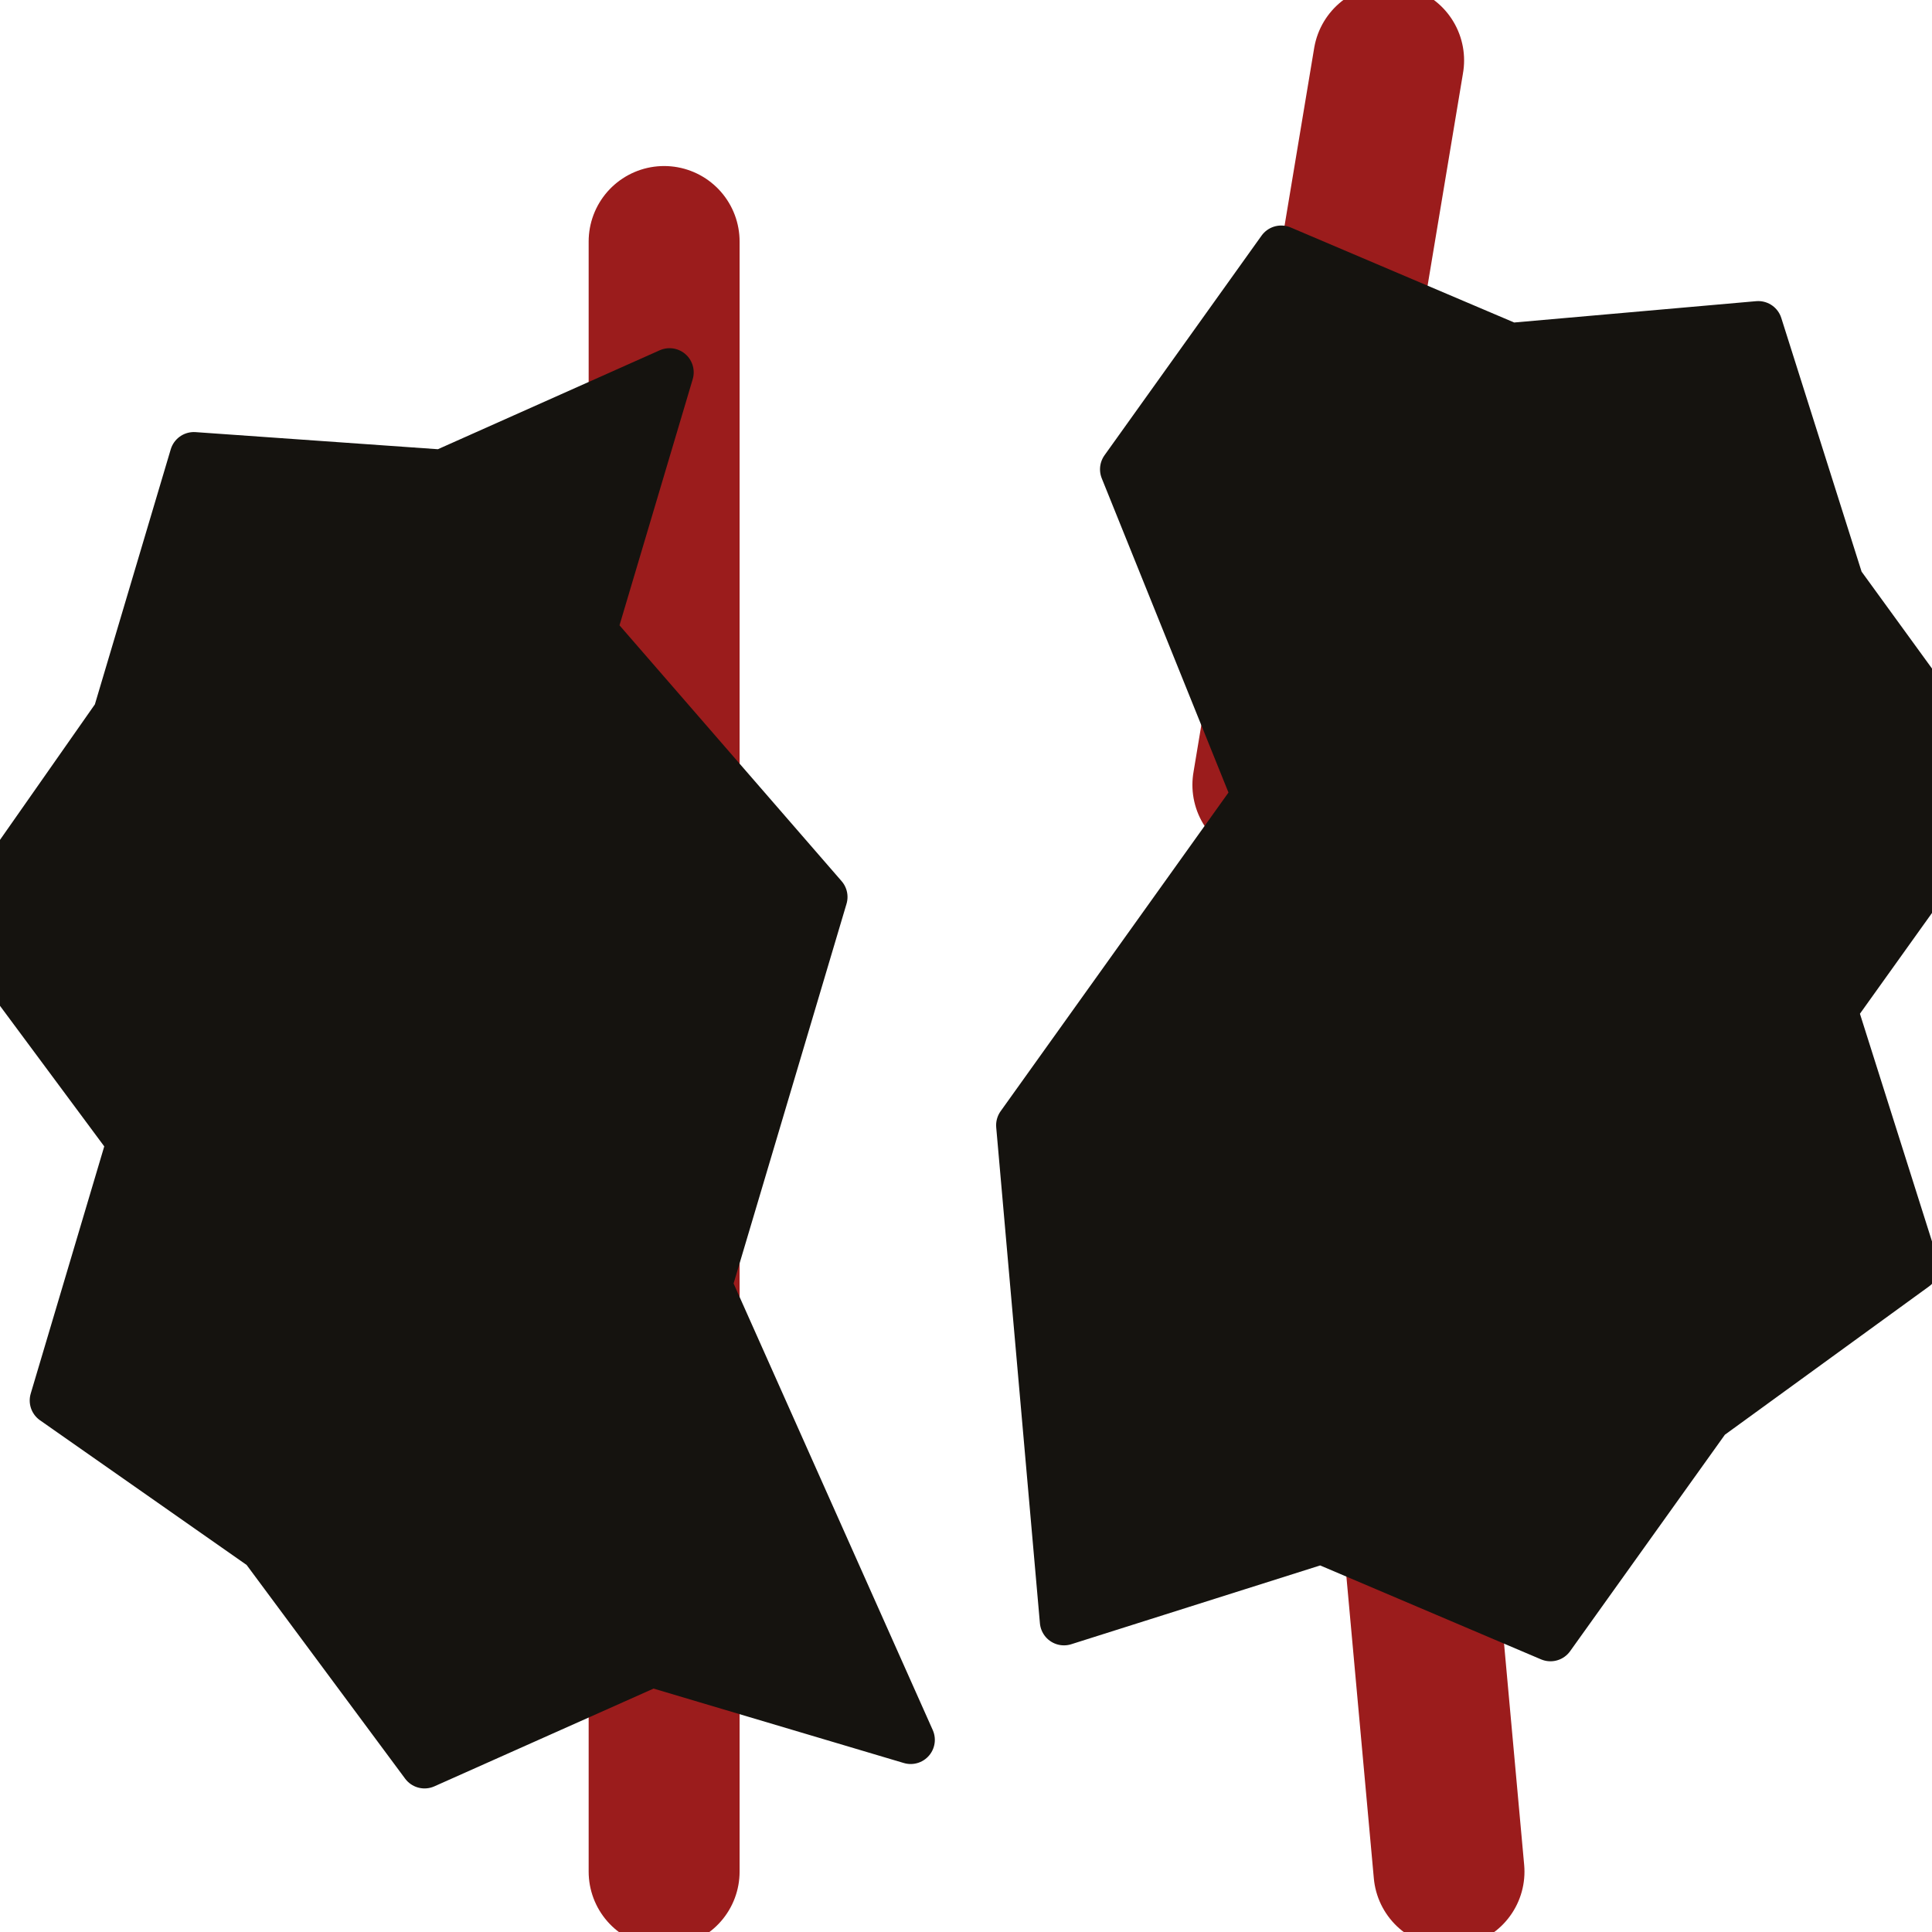
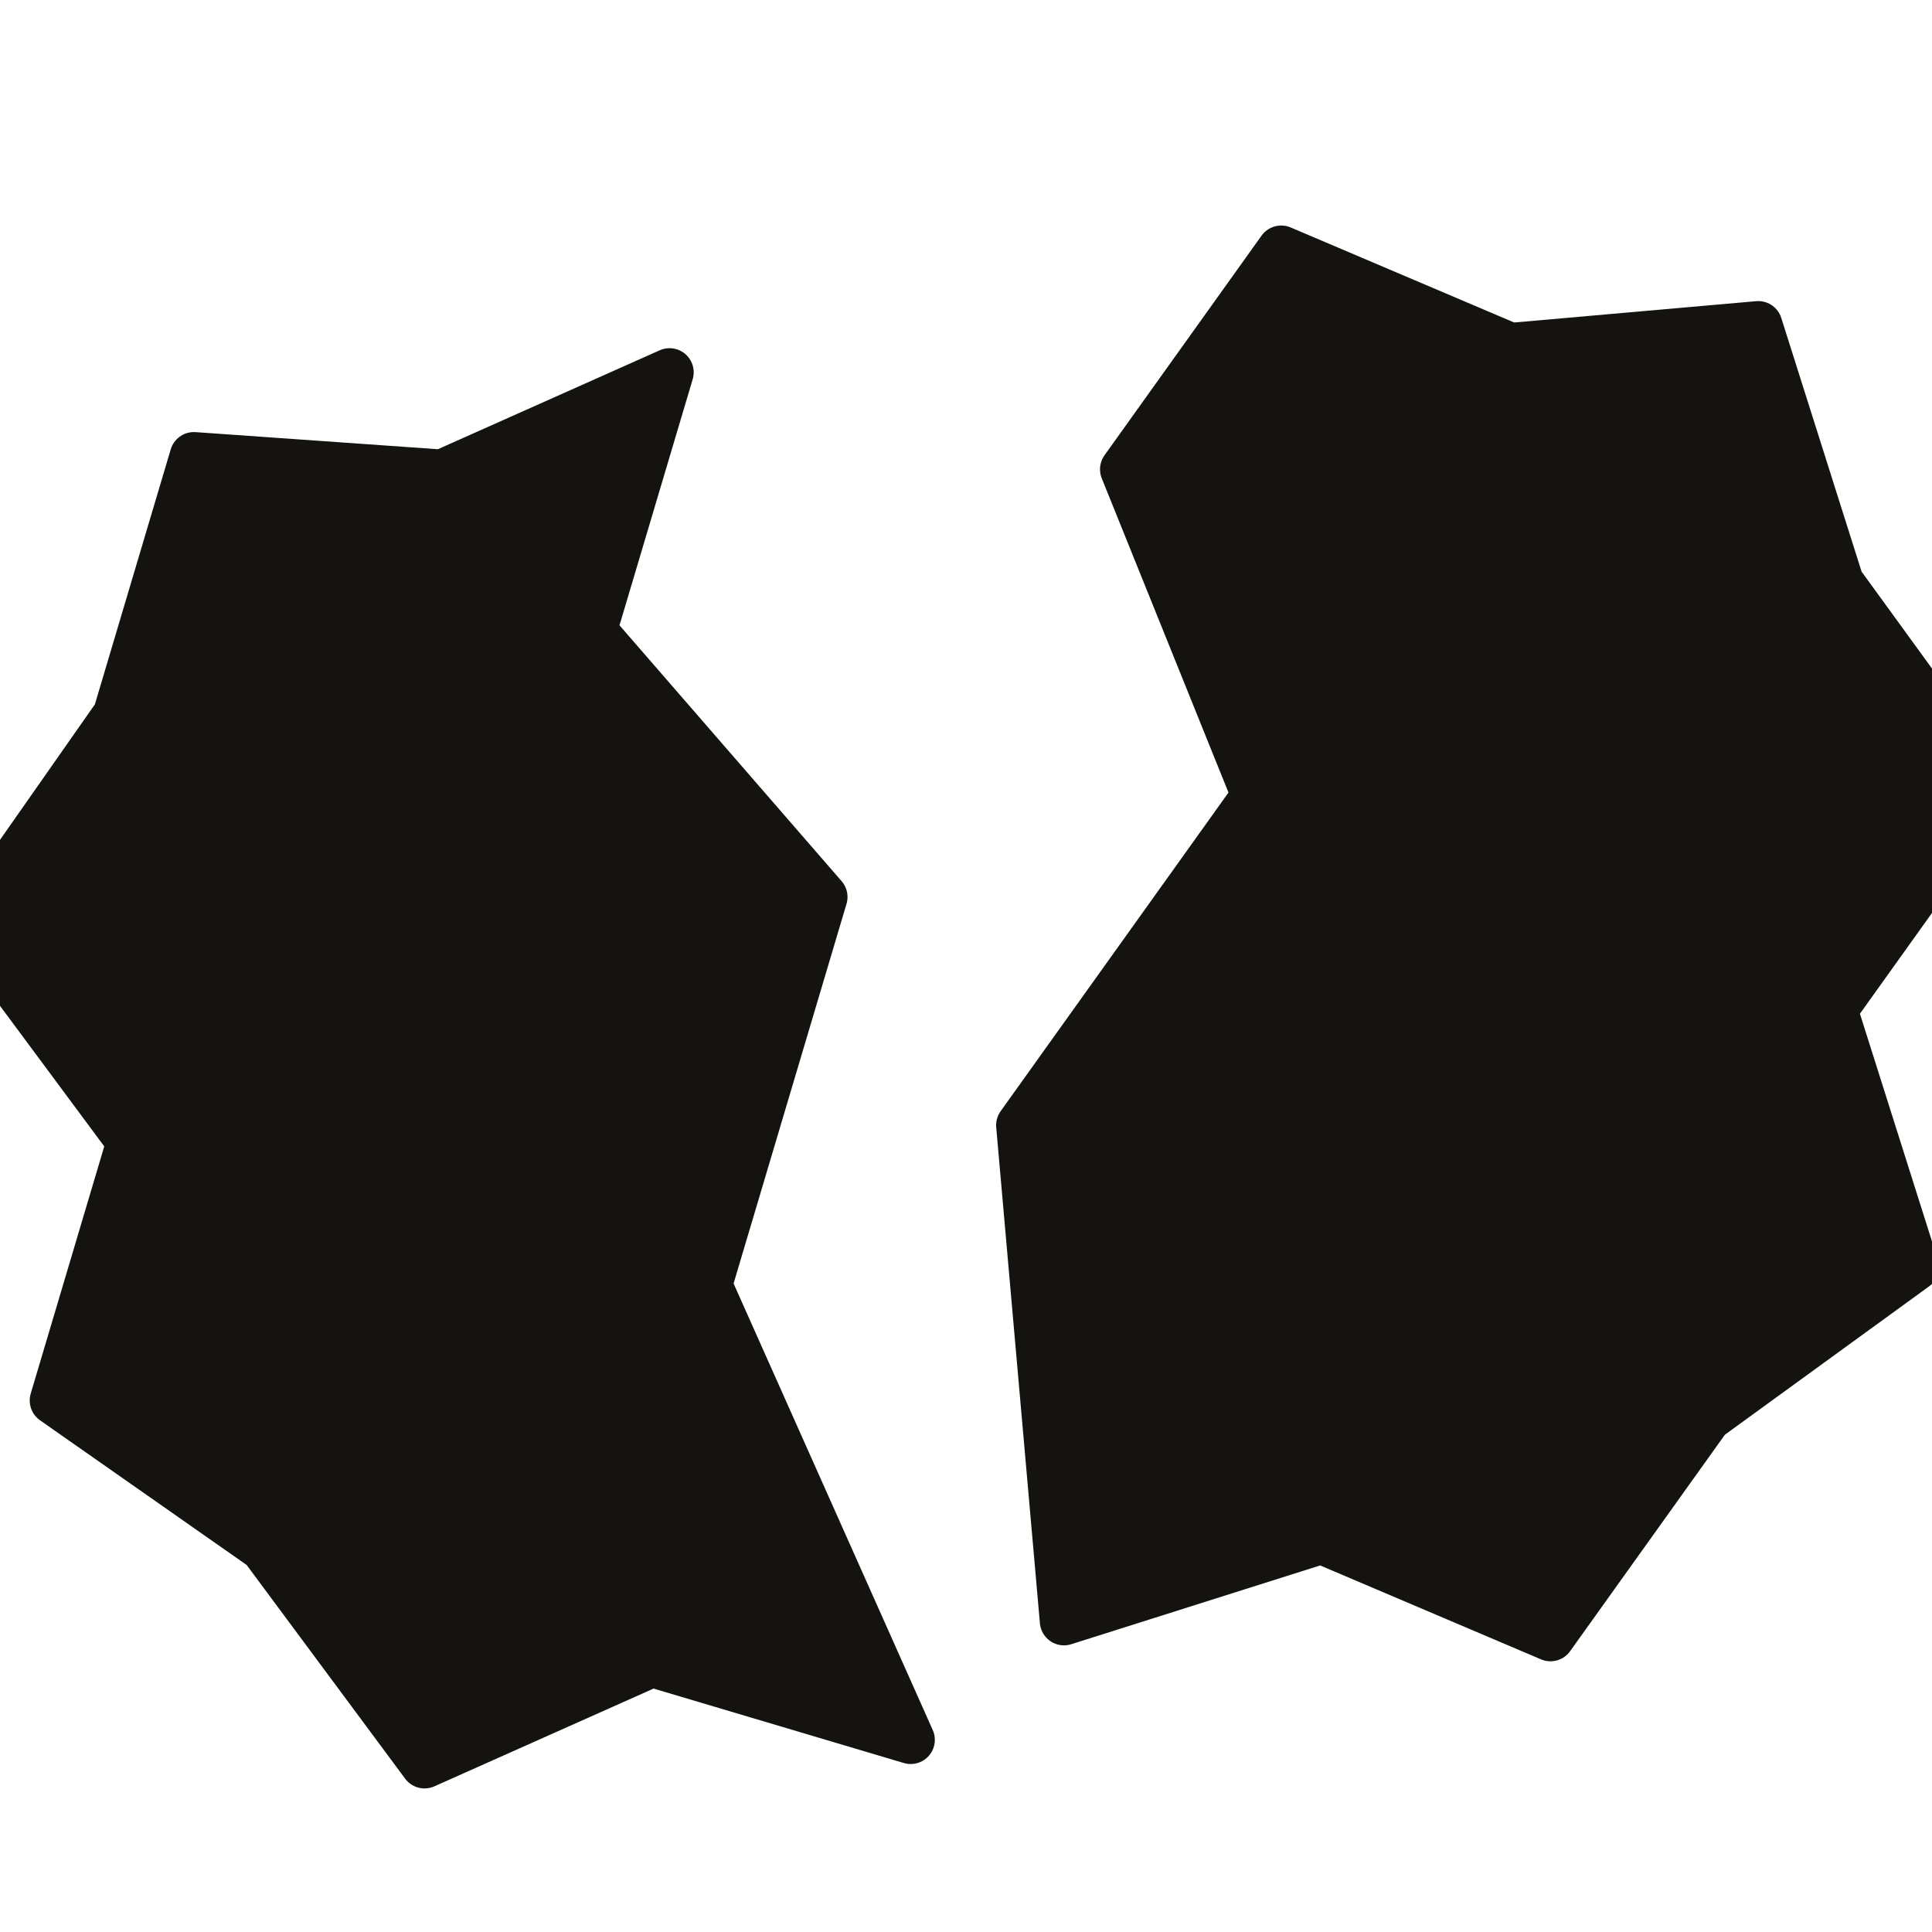
<svg xmlns="http://www.w3.org/2000/svg" width="80" height="80" viewBox="0 0 64 64">
  <defs>
    <pattern id="h1" width="5" height="5" patternUnits="userSpaceOnUse" patternTransform="rotate(38)">
      <rect width="5" height="5" fill="#E8E5DA" />
      <line x1="0" y1="0" x2="0" y2="5" stroke="#15130F" stroke-width=".9" />
    </pattern>
    <pattern id="h2" width="4" height="4" patternUnits="userSpaceOnUse" patternTransform="rotate(38)">
      <rect width="4" height="4" fill="#E8E5DA" />
      <line x1="0" y1="0" x2="0" y2="4" stroke="#15130F" stroke-width="1.1" />
      <line x1="0" y1="2" x2="4" y2="2" stroke="#15130F" stroke-width=".7" />
    </pattern>
  </defs>
  <g stroke="#15130F" stroke-linejoin="round" stroke-linecap="round">
-     <path d="M22 8 L22 62" stroke="#9B1C1C" stroke-width="5" />
-     <path d="M46 2 L42 26 M46 40 L48 62" stroke="#9B1C1C" stroke-width="5" />
    <g transform="translate(-6 2) rotate(-10 32 32)">
      <path d="M32 10 L24 12 L16 10 L12 18 L6 24 L10 32 L6 40 L12 46 L16 54 L24 52 L32 56 L28 40 L34 28 L28 18 Z" fill="#15130F" stroke-width="1.6" />
    </g>
    <g transform="translate(7 -2) rotate(9 32 32)">
      <path d="M32 10 L40 12 L48 10 L52 18 L58 24 L54 32 L58 40 L52 46 L48 54 L40 52 L32 56 L28 40 L34 28 L28 18 Z" fill="#15130F" stroke-width="1.6" />
    </g>
  </g>
</svg>
